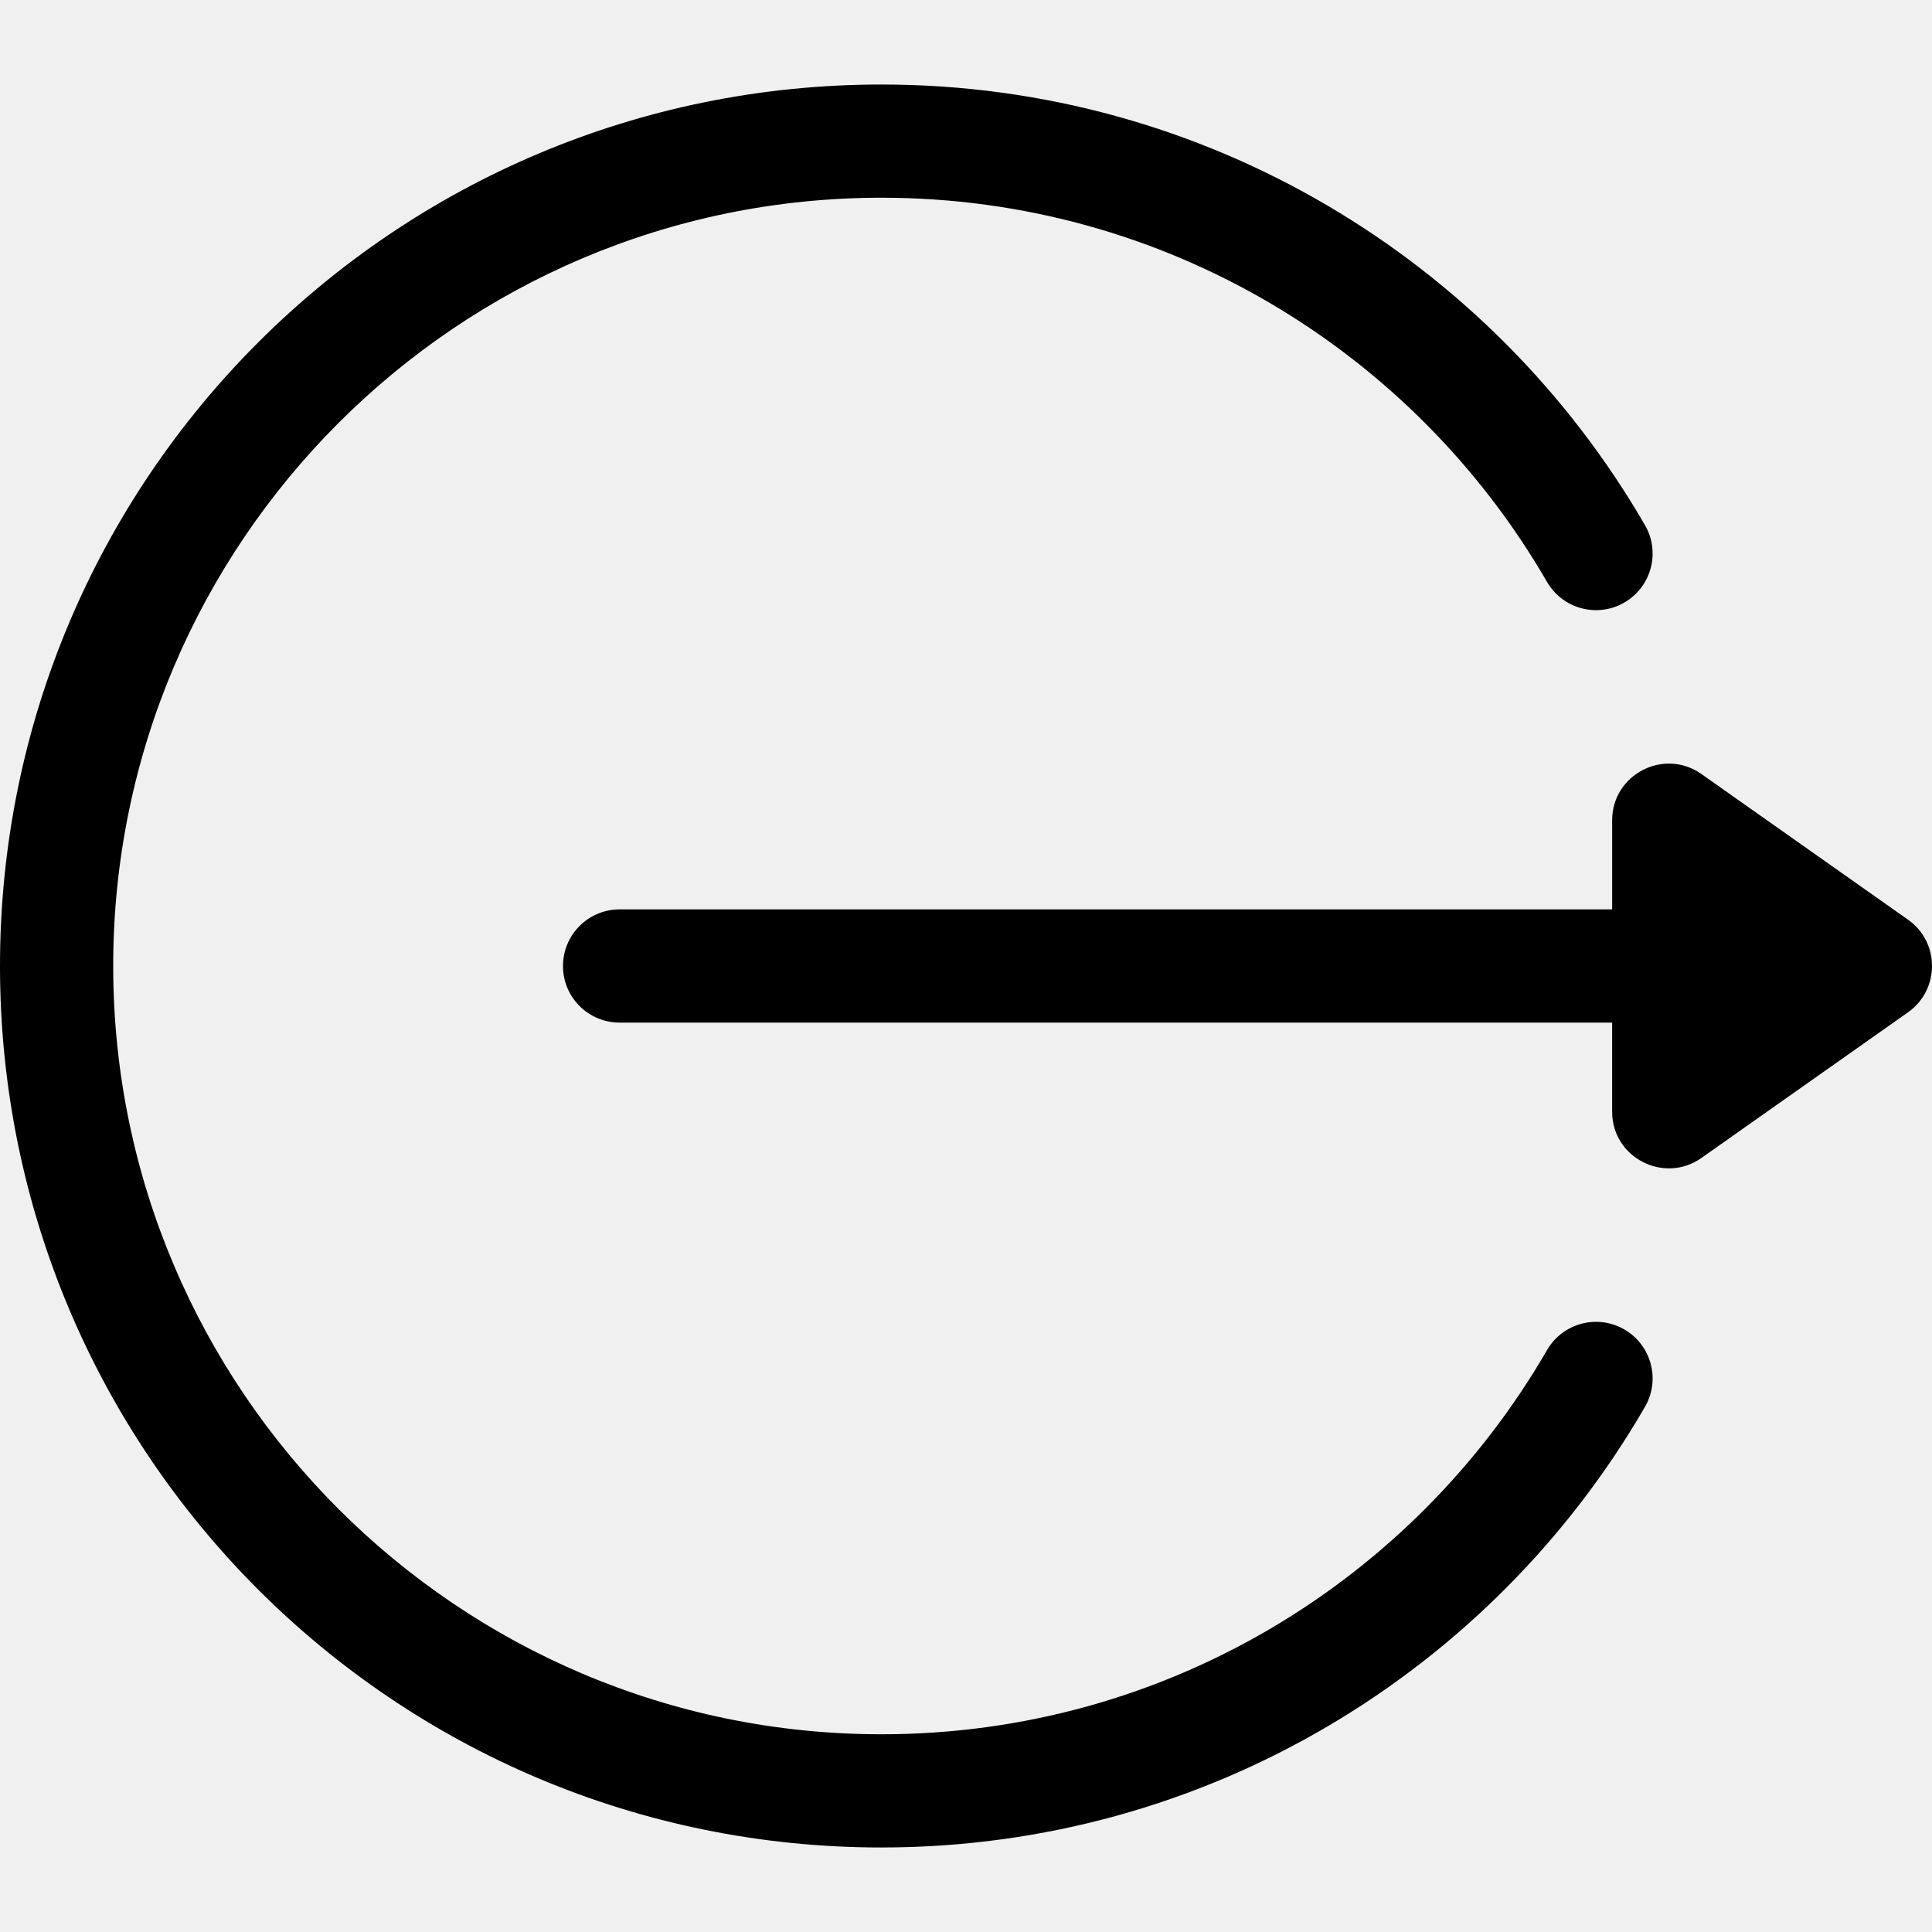
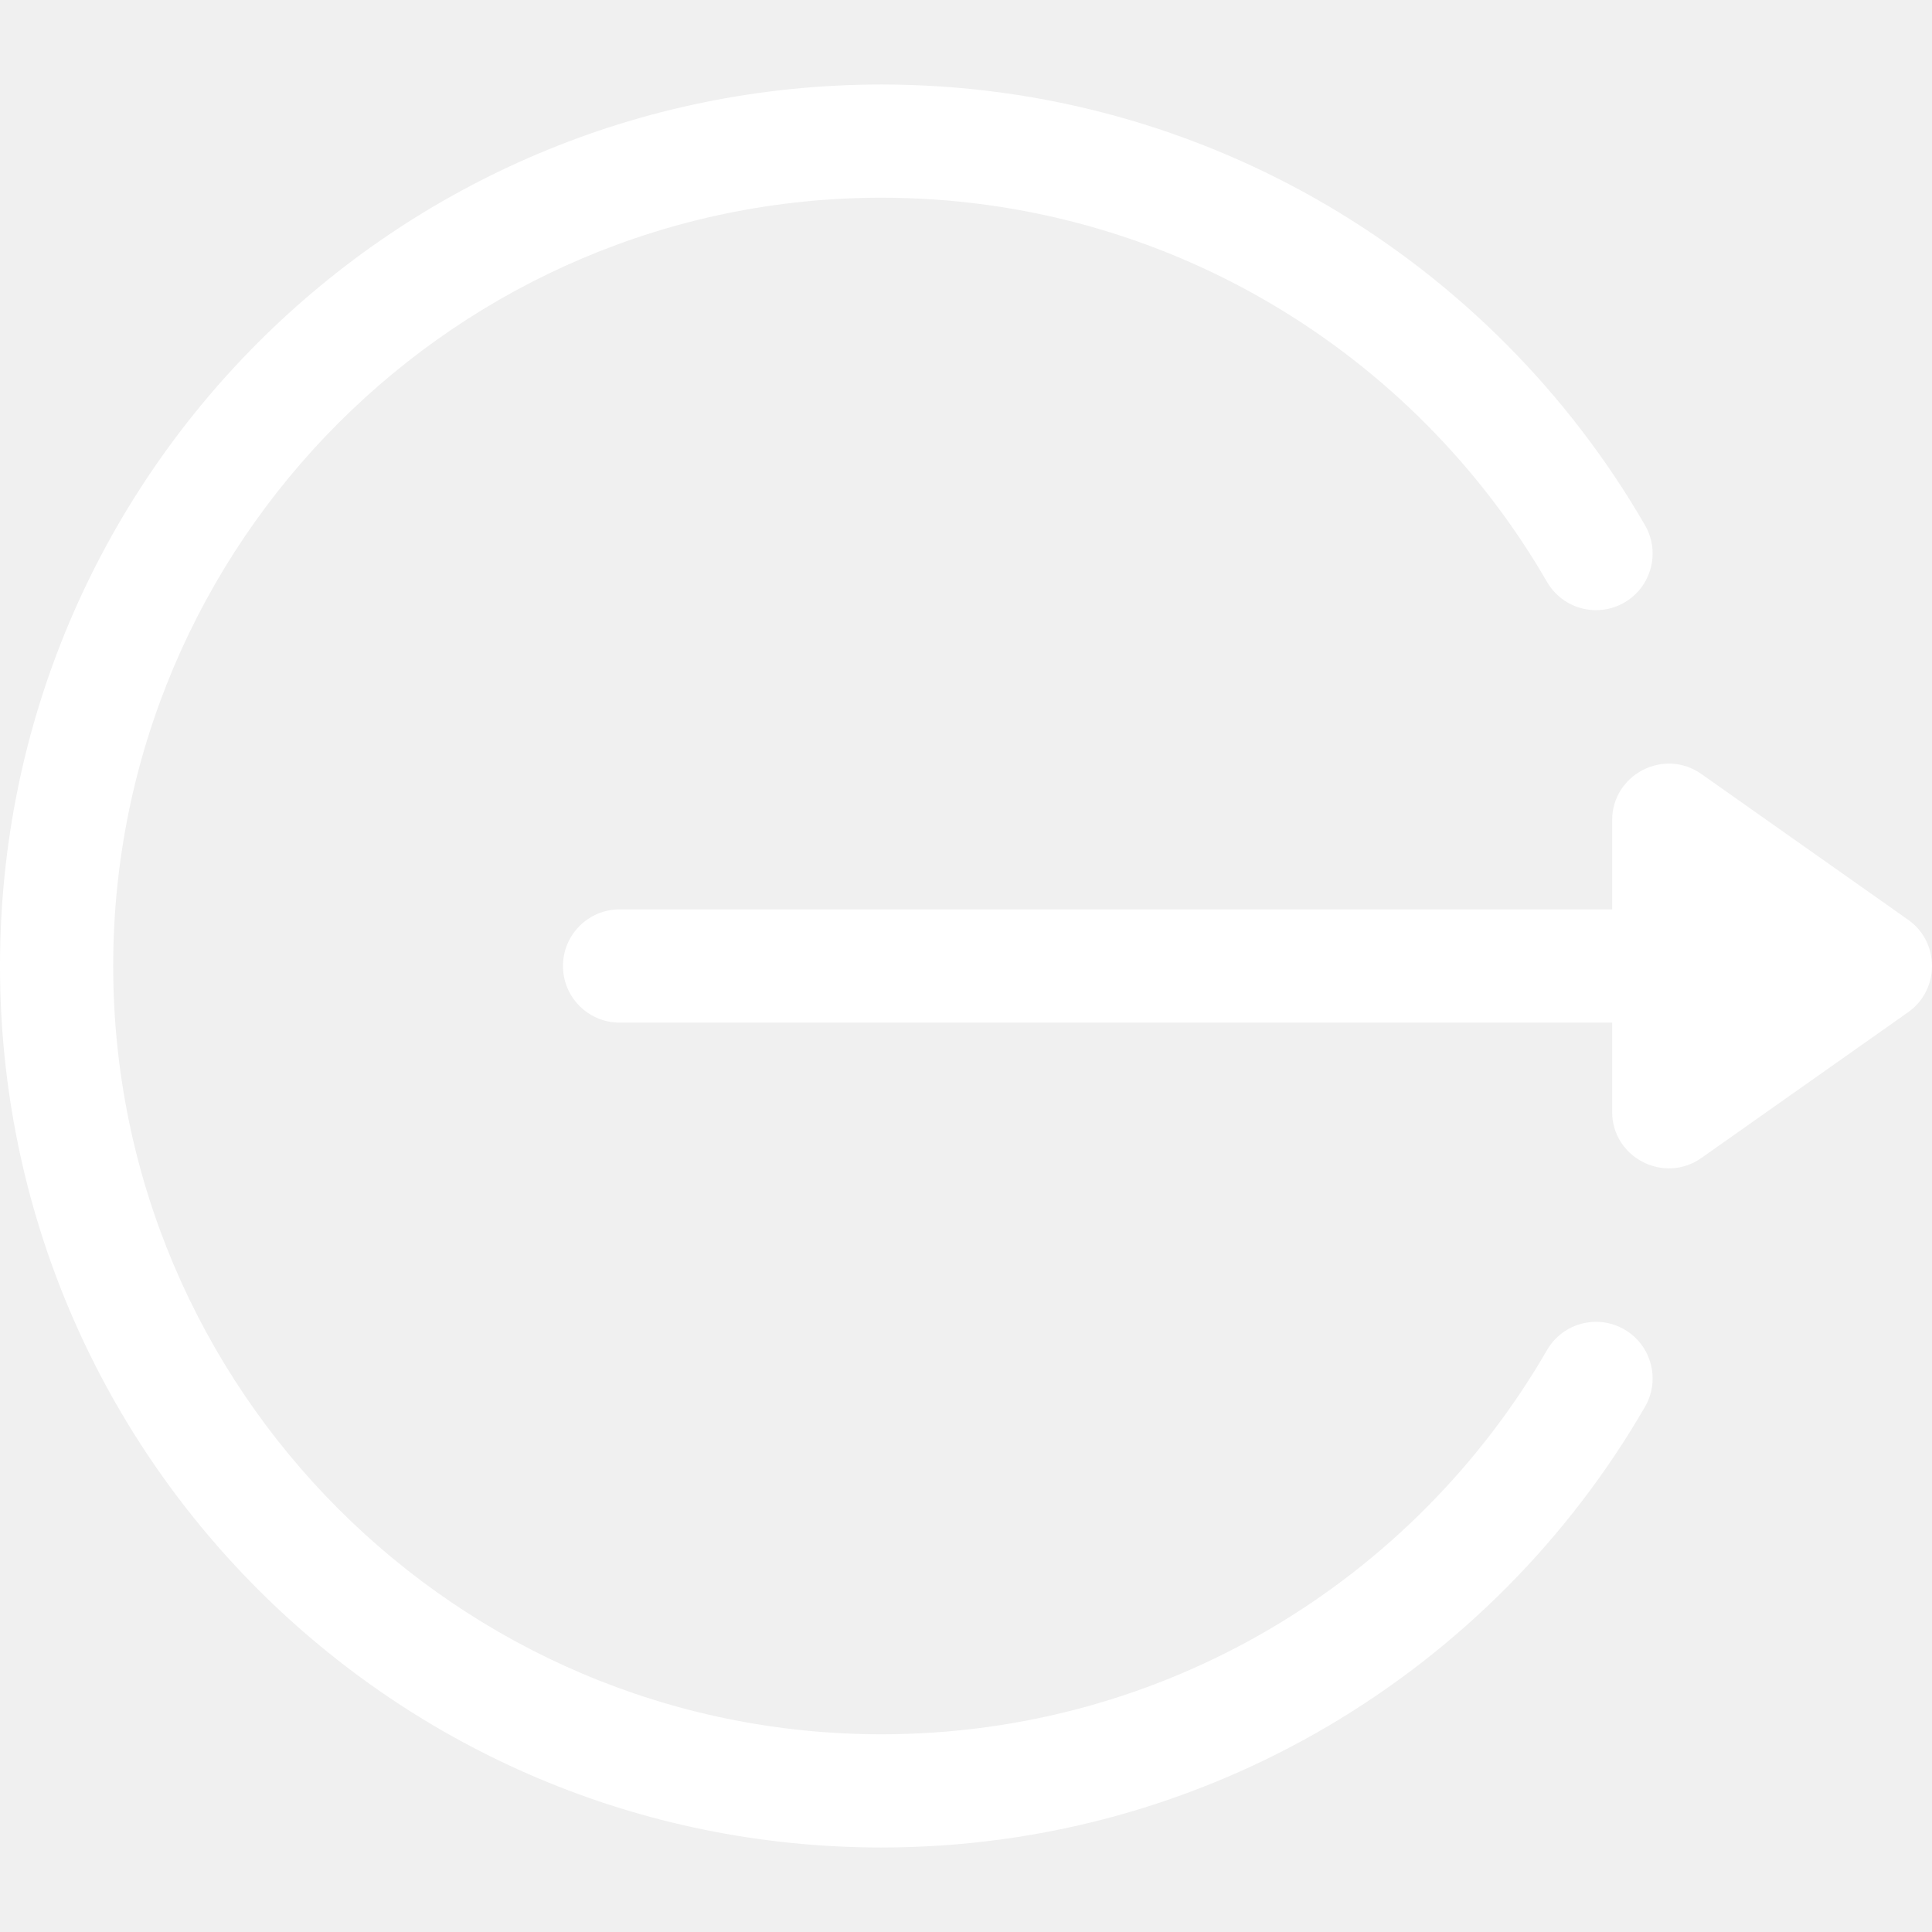
- <svg xmlns="http://www.w3.org/2000/svg" version="1.1" id="Layer_1" x="0px" y="0px" viewBox="0 0 512 512" style="enable-background:new 0 0 512 512;" xml:space="preserve">
+ <svg xmlns="http://www.w3.org/2000/svg" fill="white" version="1.1" id="Layer_1" x="0px" y="0px" viewBox="0 0 512 512" style="enable-background:new 0 0 512 512;" xml:space="preserve">
  <g>
    <g>
      <path d="M505.664,243.739l-54.783-38.622c-9.926-6.997-23.645,0.128-23.645,12.26v23.622H164.196    c-8.284,0-15.001,6.716-15.001,15.001S155.912,271,164.196,271h263.038v23.621c0,12.212,13.792,19.204,23.644,12.26l54.783-38.622    C514.027,262.365,514.196,249.767,505.664,243.739z" />
    </g>
  </g>
  <g>
    <g>
      <path d="M430.471,352.317c-7.169-4.146-16.347-1.698-20.496,5.474c-35.236,60.916-101.103,101.811-176.372,101.811    c-112.266,0-203.602-91.336-203.602-203.602S121.337,52.398,233.603,52.398c75.319,0,141.156,40.933,176.371,101.809    c4.148,7.172,13.328,9.619,20.496,5.474c7.171-4.148,9.621-13.325,5.474-20.496C395.418,69.127,319.729,22.397,233.603,22.397    C104.49,22.397,0,126.876,0,256c0,129.113,104.479,233.603,233.603,233.603c86.163,0,161.833-46.763,202.342-116.79    C440.092,365.642,437.642,356.466,430.471,352.317z" />
    </g>
  </g>
  <g>
</g>
  <g>
</g>
  <g>
</g>
  <g>
</g>
  <g>
</g>
  <g>
</g>
  <g>
</g>
  <g>
</g>
  <g>
</g>
  <g>
</g>
  <g>
</g>
  <g>
</g>
  <g>
</g>
  <g>
</g>
  <g>
</g>
</svg>
